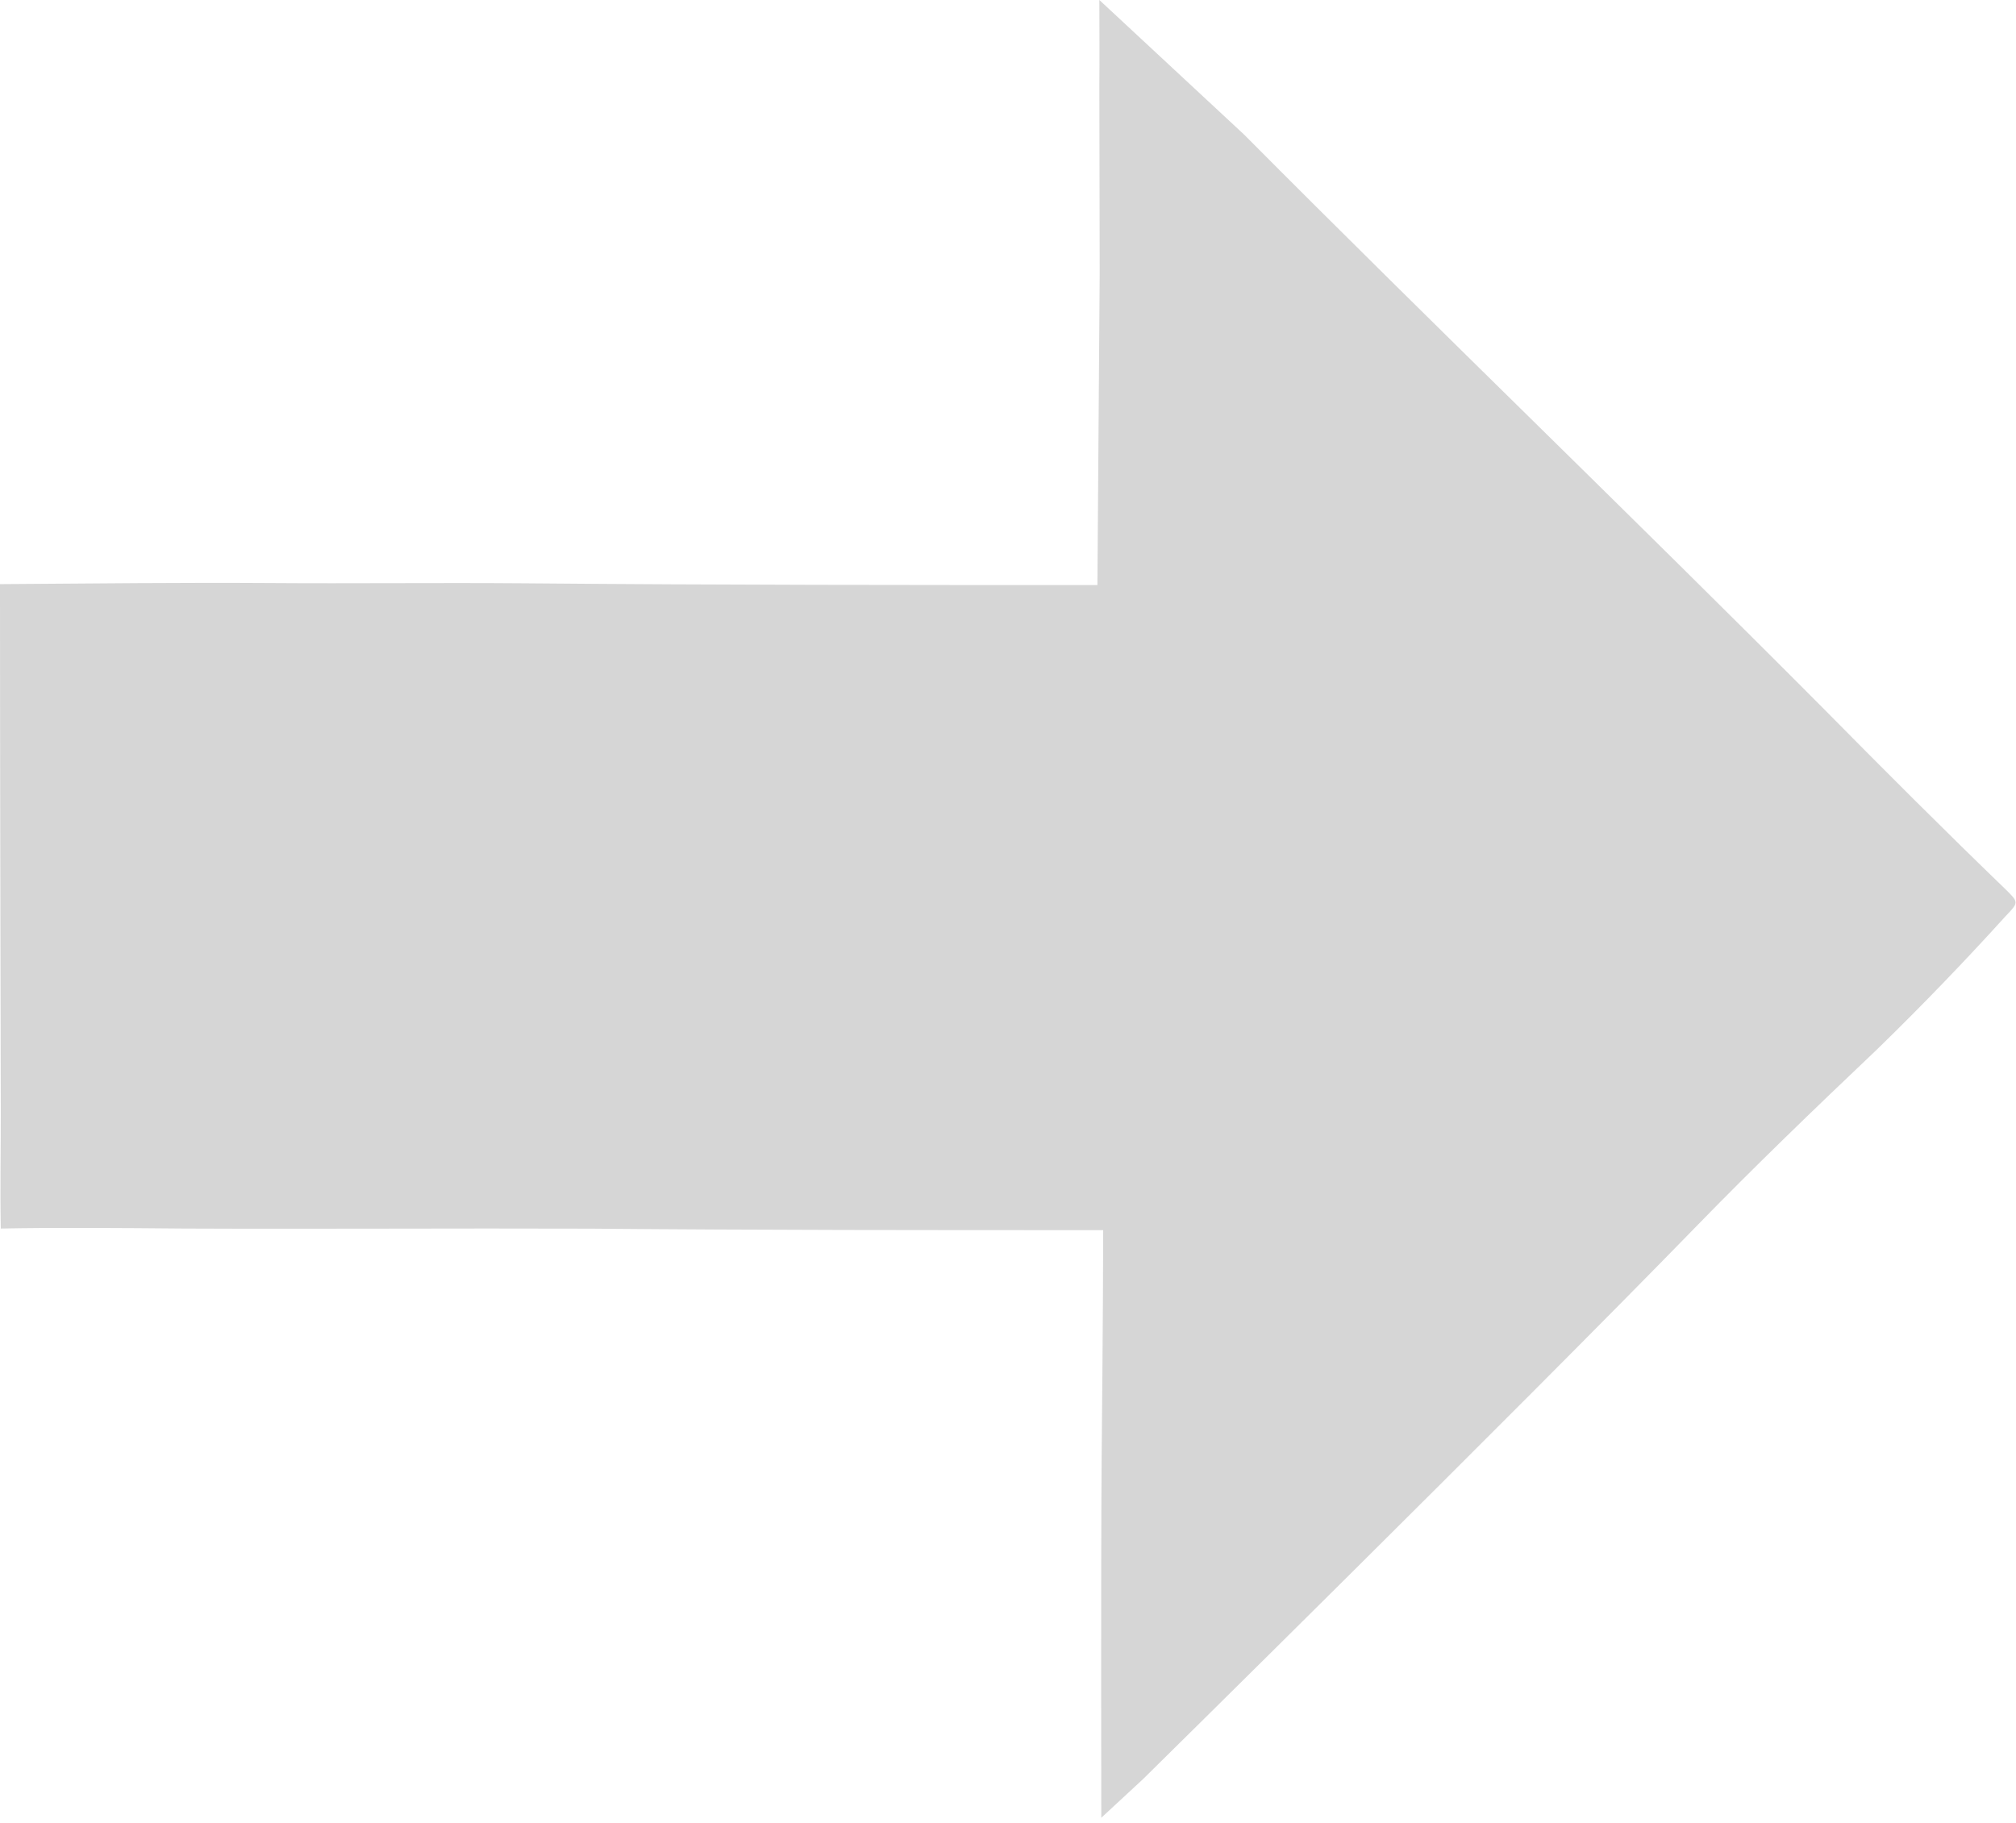
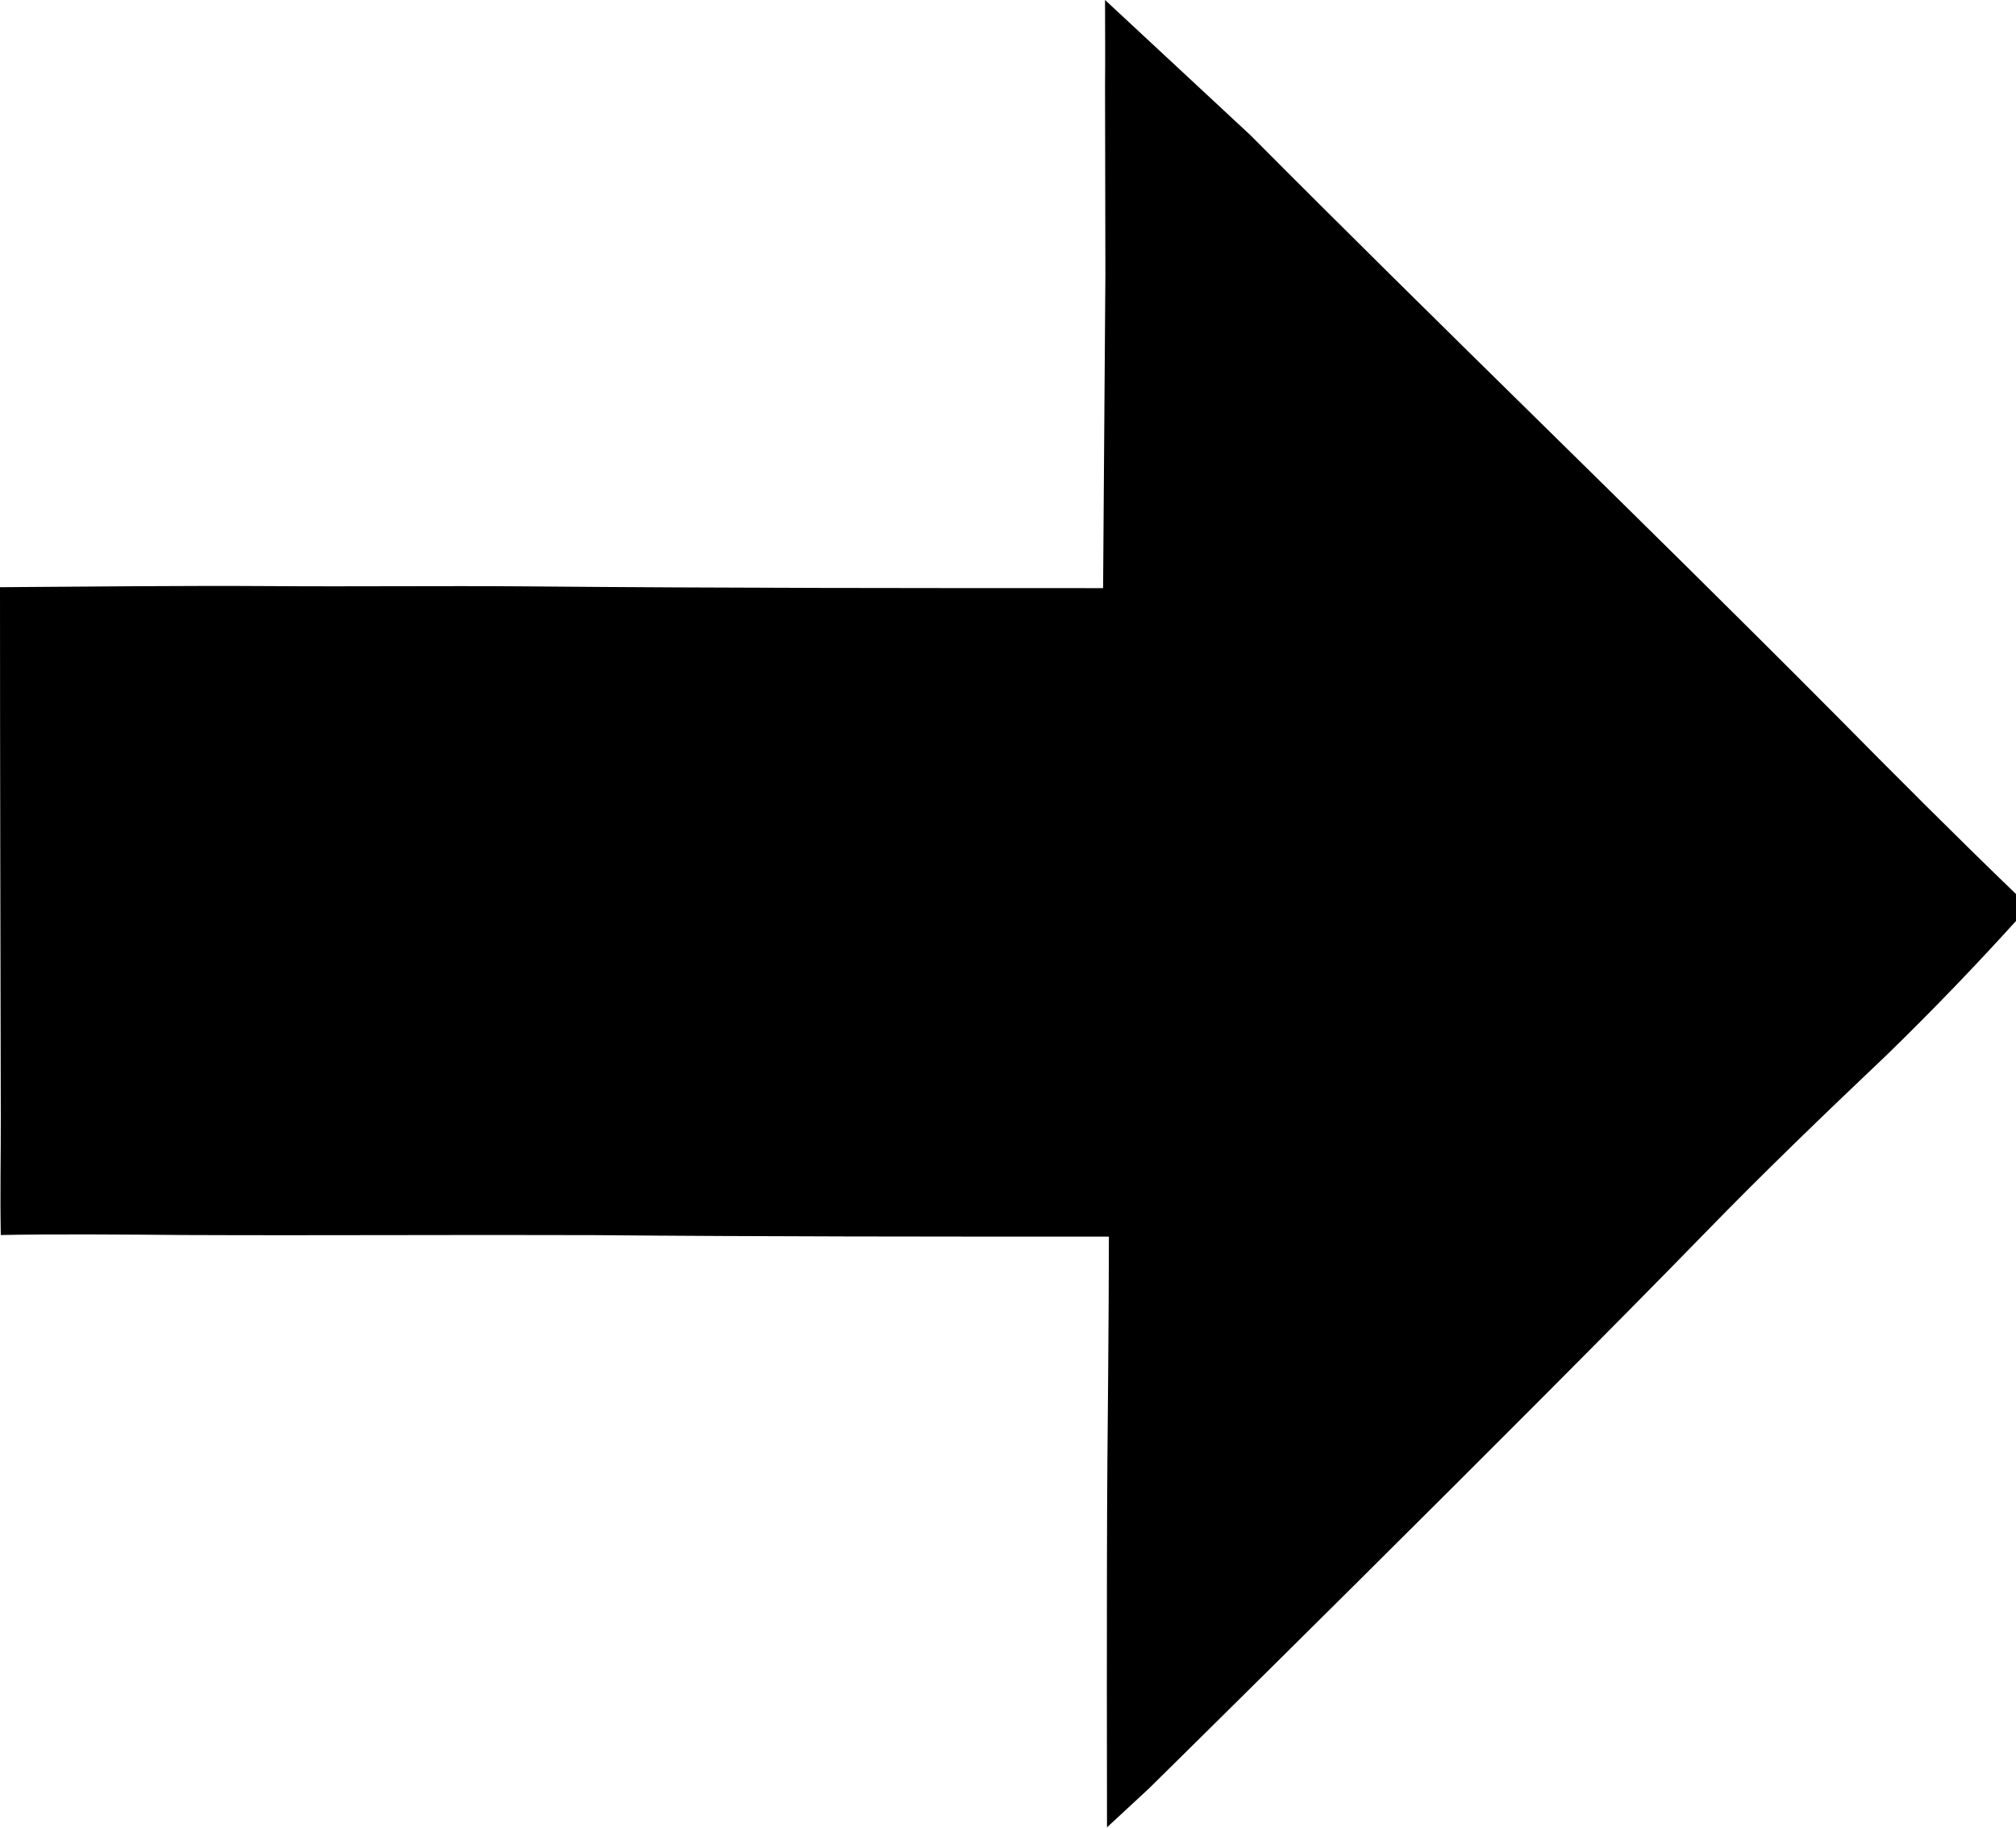
- <svg xmlns="http://www.w3.org/2000/svg" width="94" height="85" fill="none">
-   <path fill="#D6D6D6" d="M.037 57.292c-.037-2.05.004-3.615 0-5.461C.022 43.764 0 35.74 0 27.24c4.204-.03 8.632-.076 12.452-.051 4.15.03 7.844-.02 12.001.013 9.208.081 17.952.081 26.716.081l.106-14.518-.016-8.83c.014-1.195 0-2.61 0-3.936l1.685 1.567 1.685 1.567L58 6.268c9.06 9.111 17.93 17.634 26.991 26.742 2.966 3.005 5.706 5.744 8.525 8.465.617.61.62.602-.016 1.266a136.777 136.777 0 0 1-5.965 6.183c-3.012 2.859-5.758 5.508-8.418 8.242-8.426 8.66-25.823 25.803-25.823 25.803l-1.944 1.8s-.023-11.492.017-16.835c0 0 .071-7.14.071-10.567-8.323 0-15.887 0-23.915-.07-6.483-.023-12.505.023-18.965-.005-2.813-.025-6.147-.05-8.52 0Z" />
+ <svg xmlns="http://www.w3.org/2000/svg">
+   <path d="M.037 57.292c-.037-2.05.004-3.615 0-5.461C.022 43.764 0 35.74 0 27.24c4.204-.03 8.632-.076 12.452-.051 4.15.03 7.844-.02 12.001.013 9.208.081 17.952.081 26.716.081l.106-14.518-.016-8.83c.014-1.195 0-2.61 0-3.936l1.685 1.567 1.685 1.567L58 6.268c9.06 9.111 17.93 17.634 26.991 26.742 2.966 3.005 5.706 5.744 8.525 8.465.617.61.62.602-.016 1.266a136.777 136.777 0 0 1-5.965 6.183c-3.012 2.859-5.758 5.508-8.418 8.242-8.426 8.66-25.823 25.803-25.823 25.803l-1.944 1.8s-.023-11.492.017-16.835c0 0 .071-7.14.071-10.567-8.323 0-15.887 0-23.915-.07-6.483-.023-12.505.023-18.965-.005-2.813-.025-6.147-.05-8.52 0Z" />
</svg>
